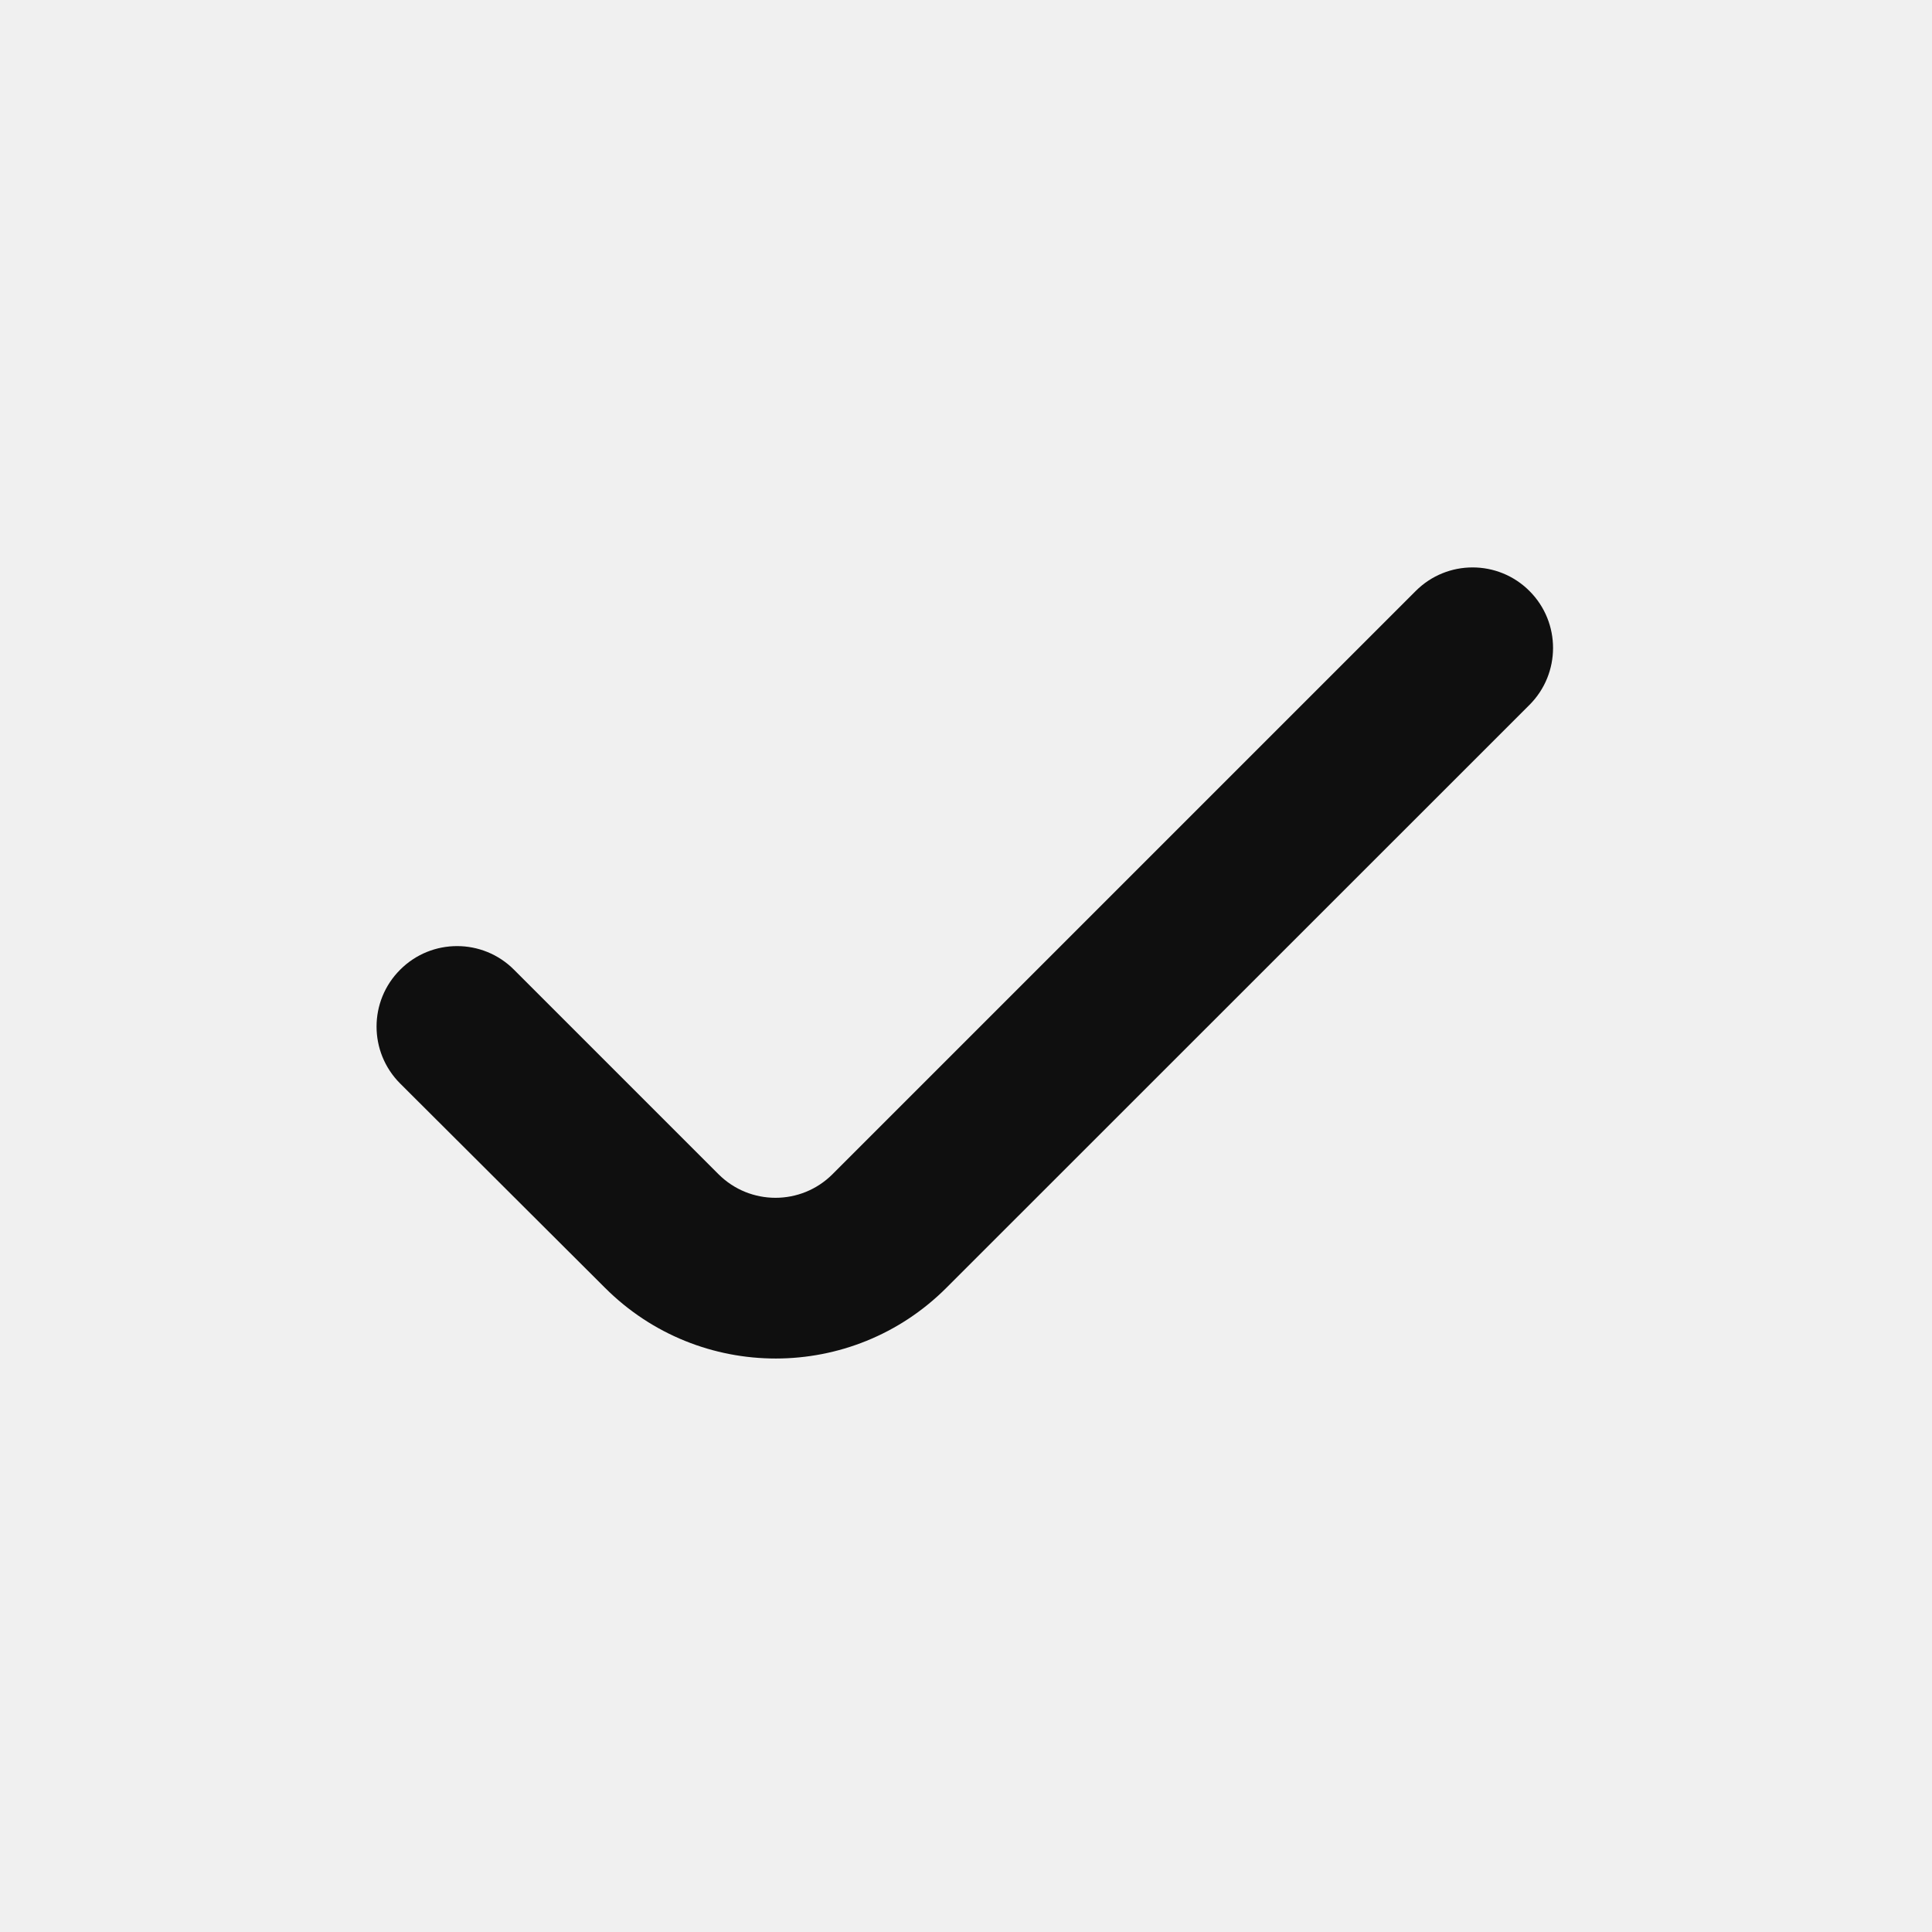
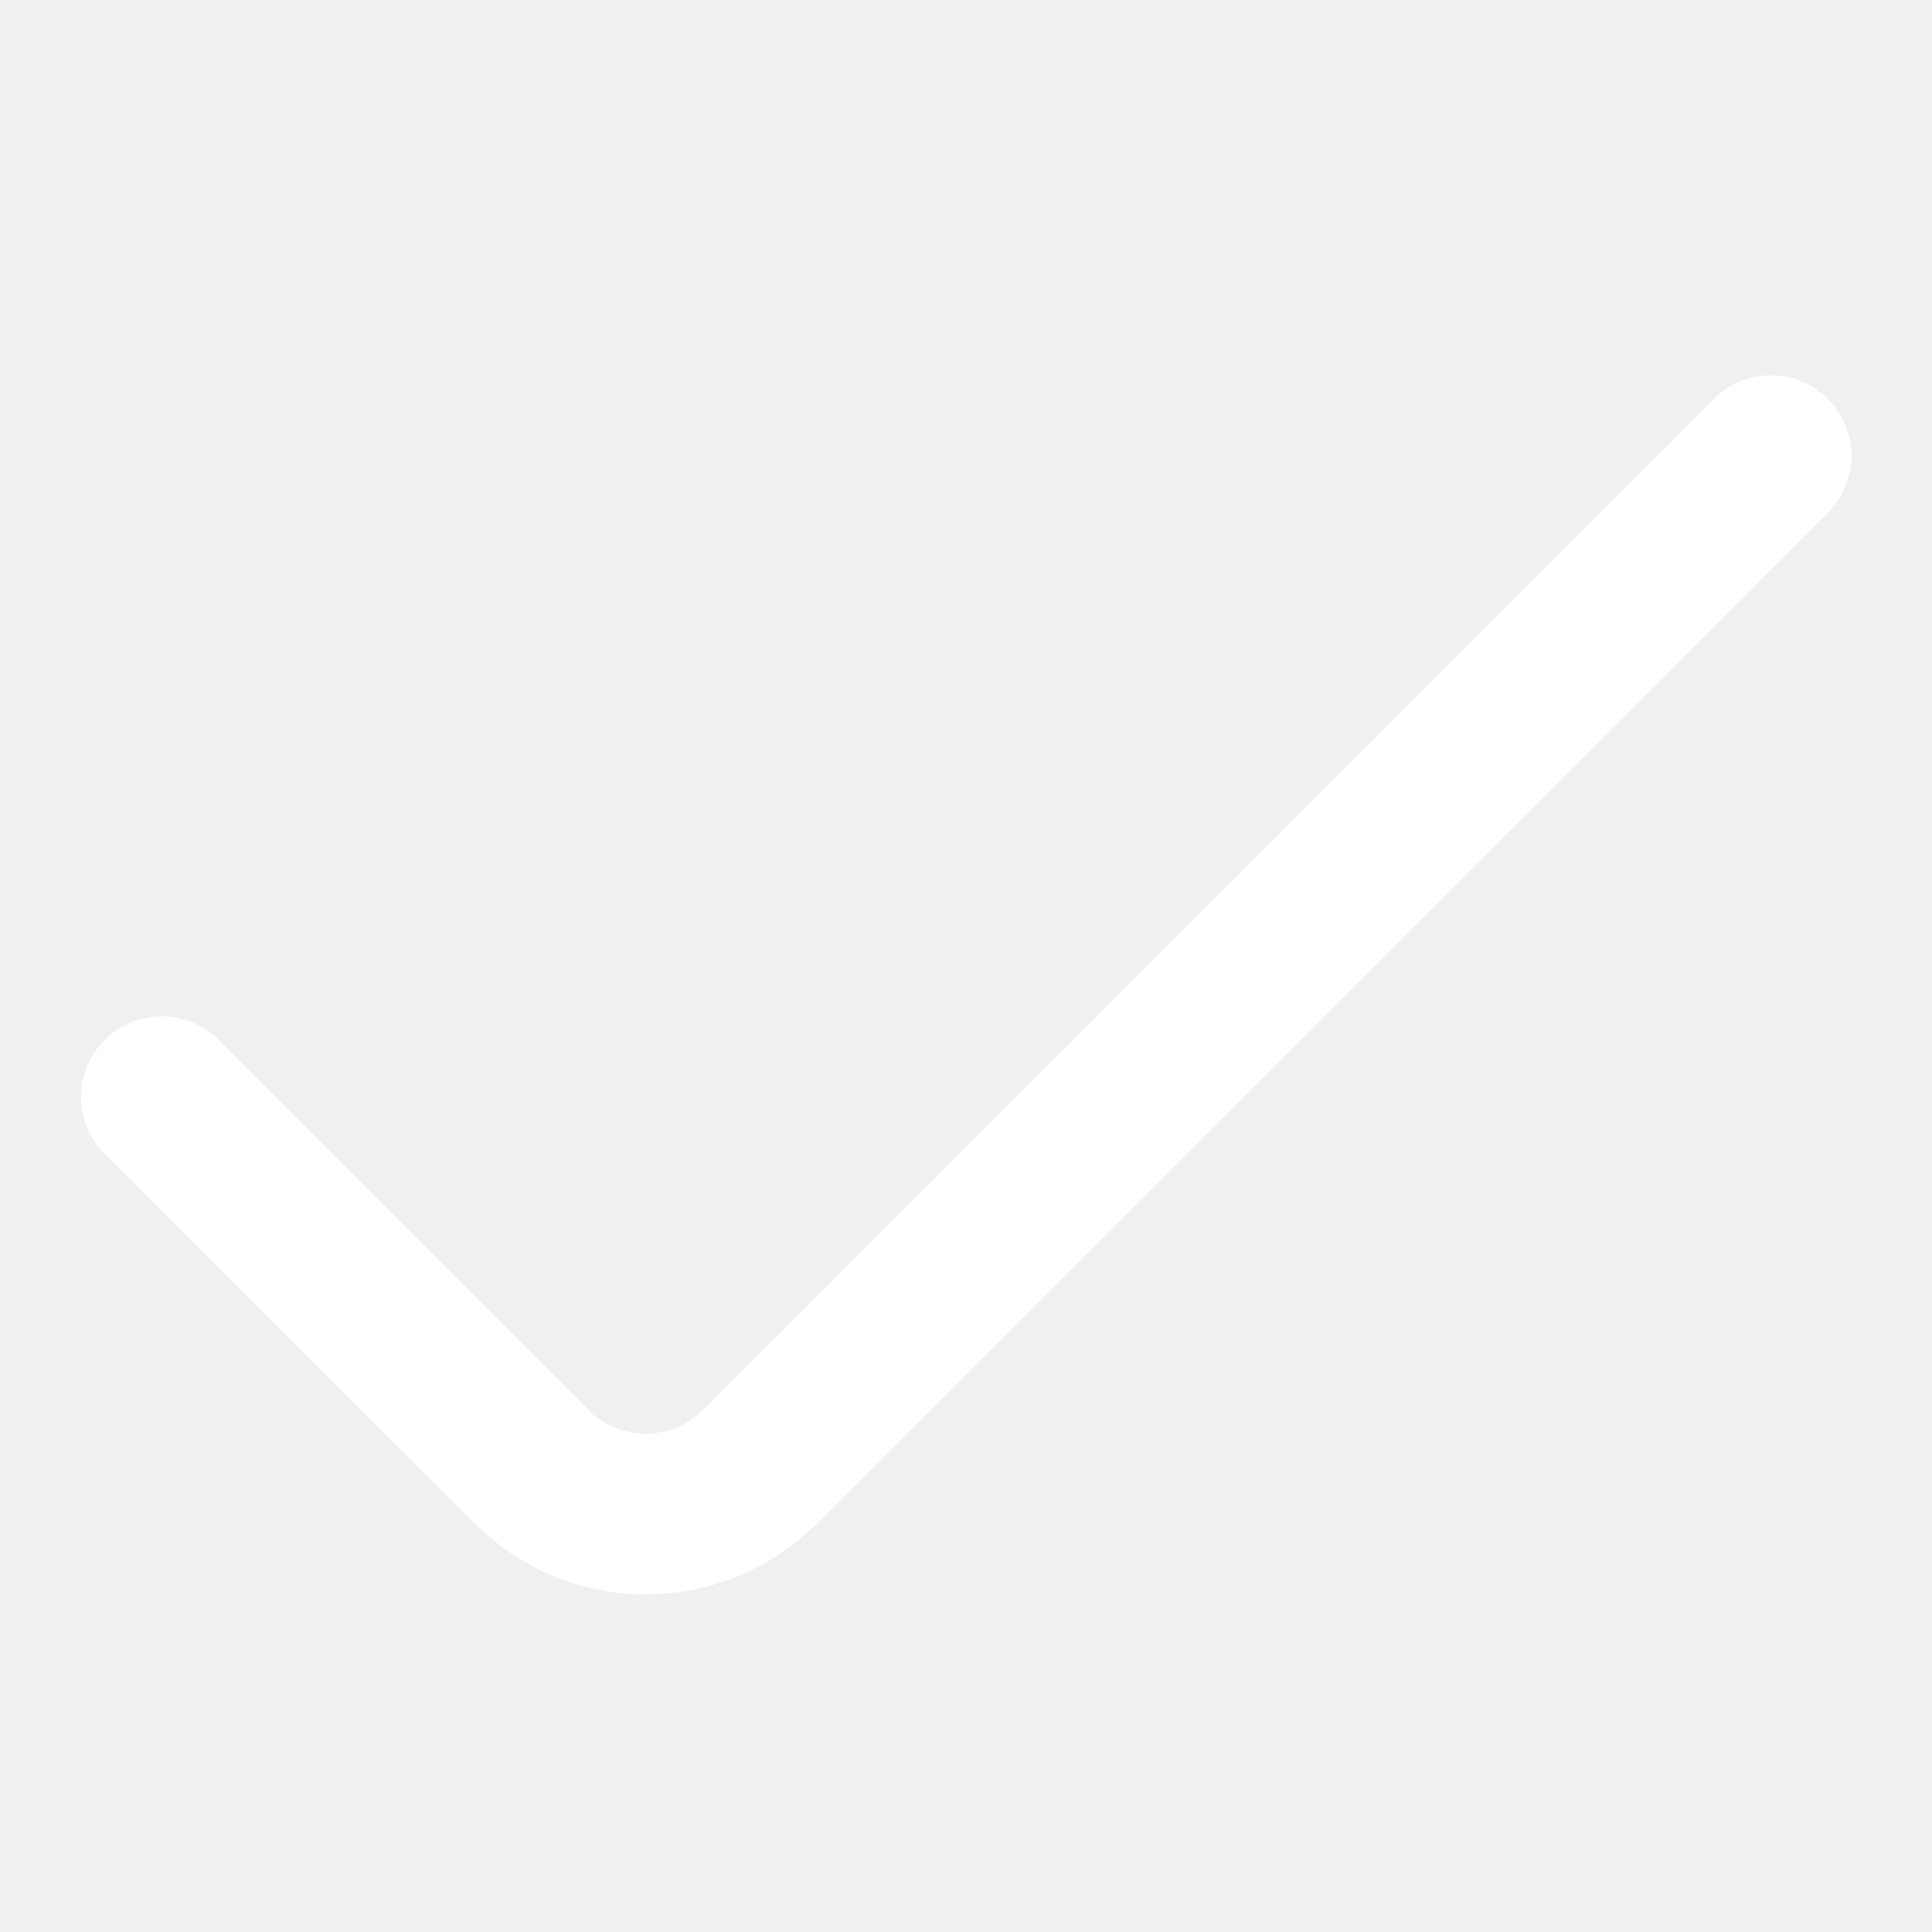
<svg xmlns="http://www.w3.org/2000/svg" width="24" height="24" viewBox="0 0 24 24" fill="none">
-   <path d="M19 7.342C18.61 6.951 17.976 6.951 17.586 7.342L10.341 14.587C9.95 14.977 9.317 14.977 8.926 14.587L6.385 12.046C5.995 11.655 5.361 11.655 4.971 12.046C4.58 12.436 4.58 13.069 4.971 13.46L7.518 16C8.69 17.169 10.587 17.168 11.757 15.997L19 8.756C19.39 8.366 19.39 7.732 19 7.342Z" fill="#0F0F0F" />
+   <path d="M22.705 4.954C22.314 4.564 21.681 4.564 21.291 4.954L8.727 17.518C8.336 17.908 7.703 17.908 7.313 17.518L2.714 12.919C2.323 12.528 1.69 12.528 1.3 12.919C0.909 13.309 0.909 13.943 1.3 14.333L5.904 18.929C7.076 20.099 8.974 20.098 10.145 18.927L22.705 6.368C23.095 5.978 23.095 5.345 22.705 4.954Z" fill="#FFFFFF" />
</svg>
